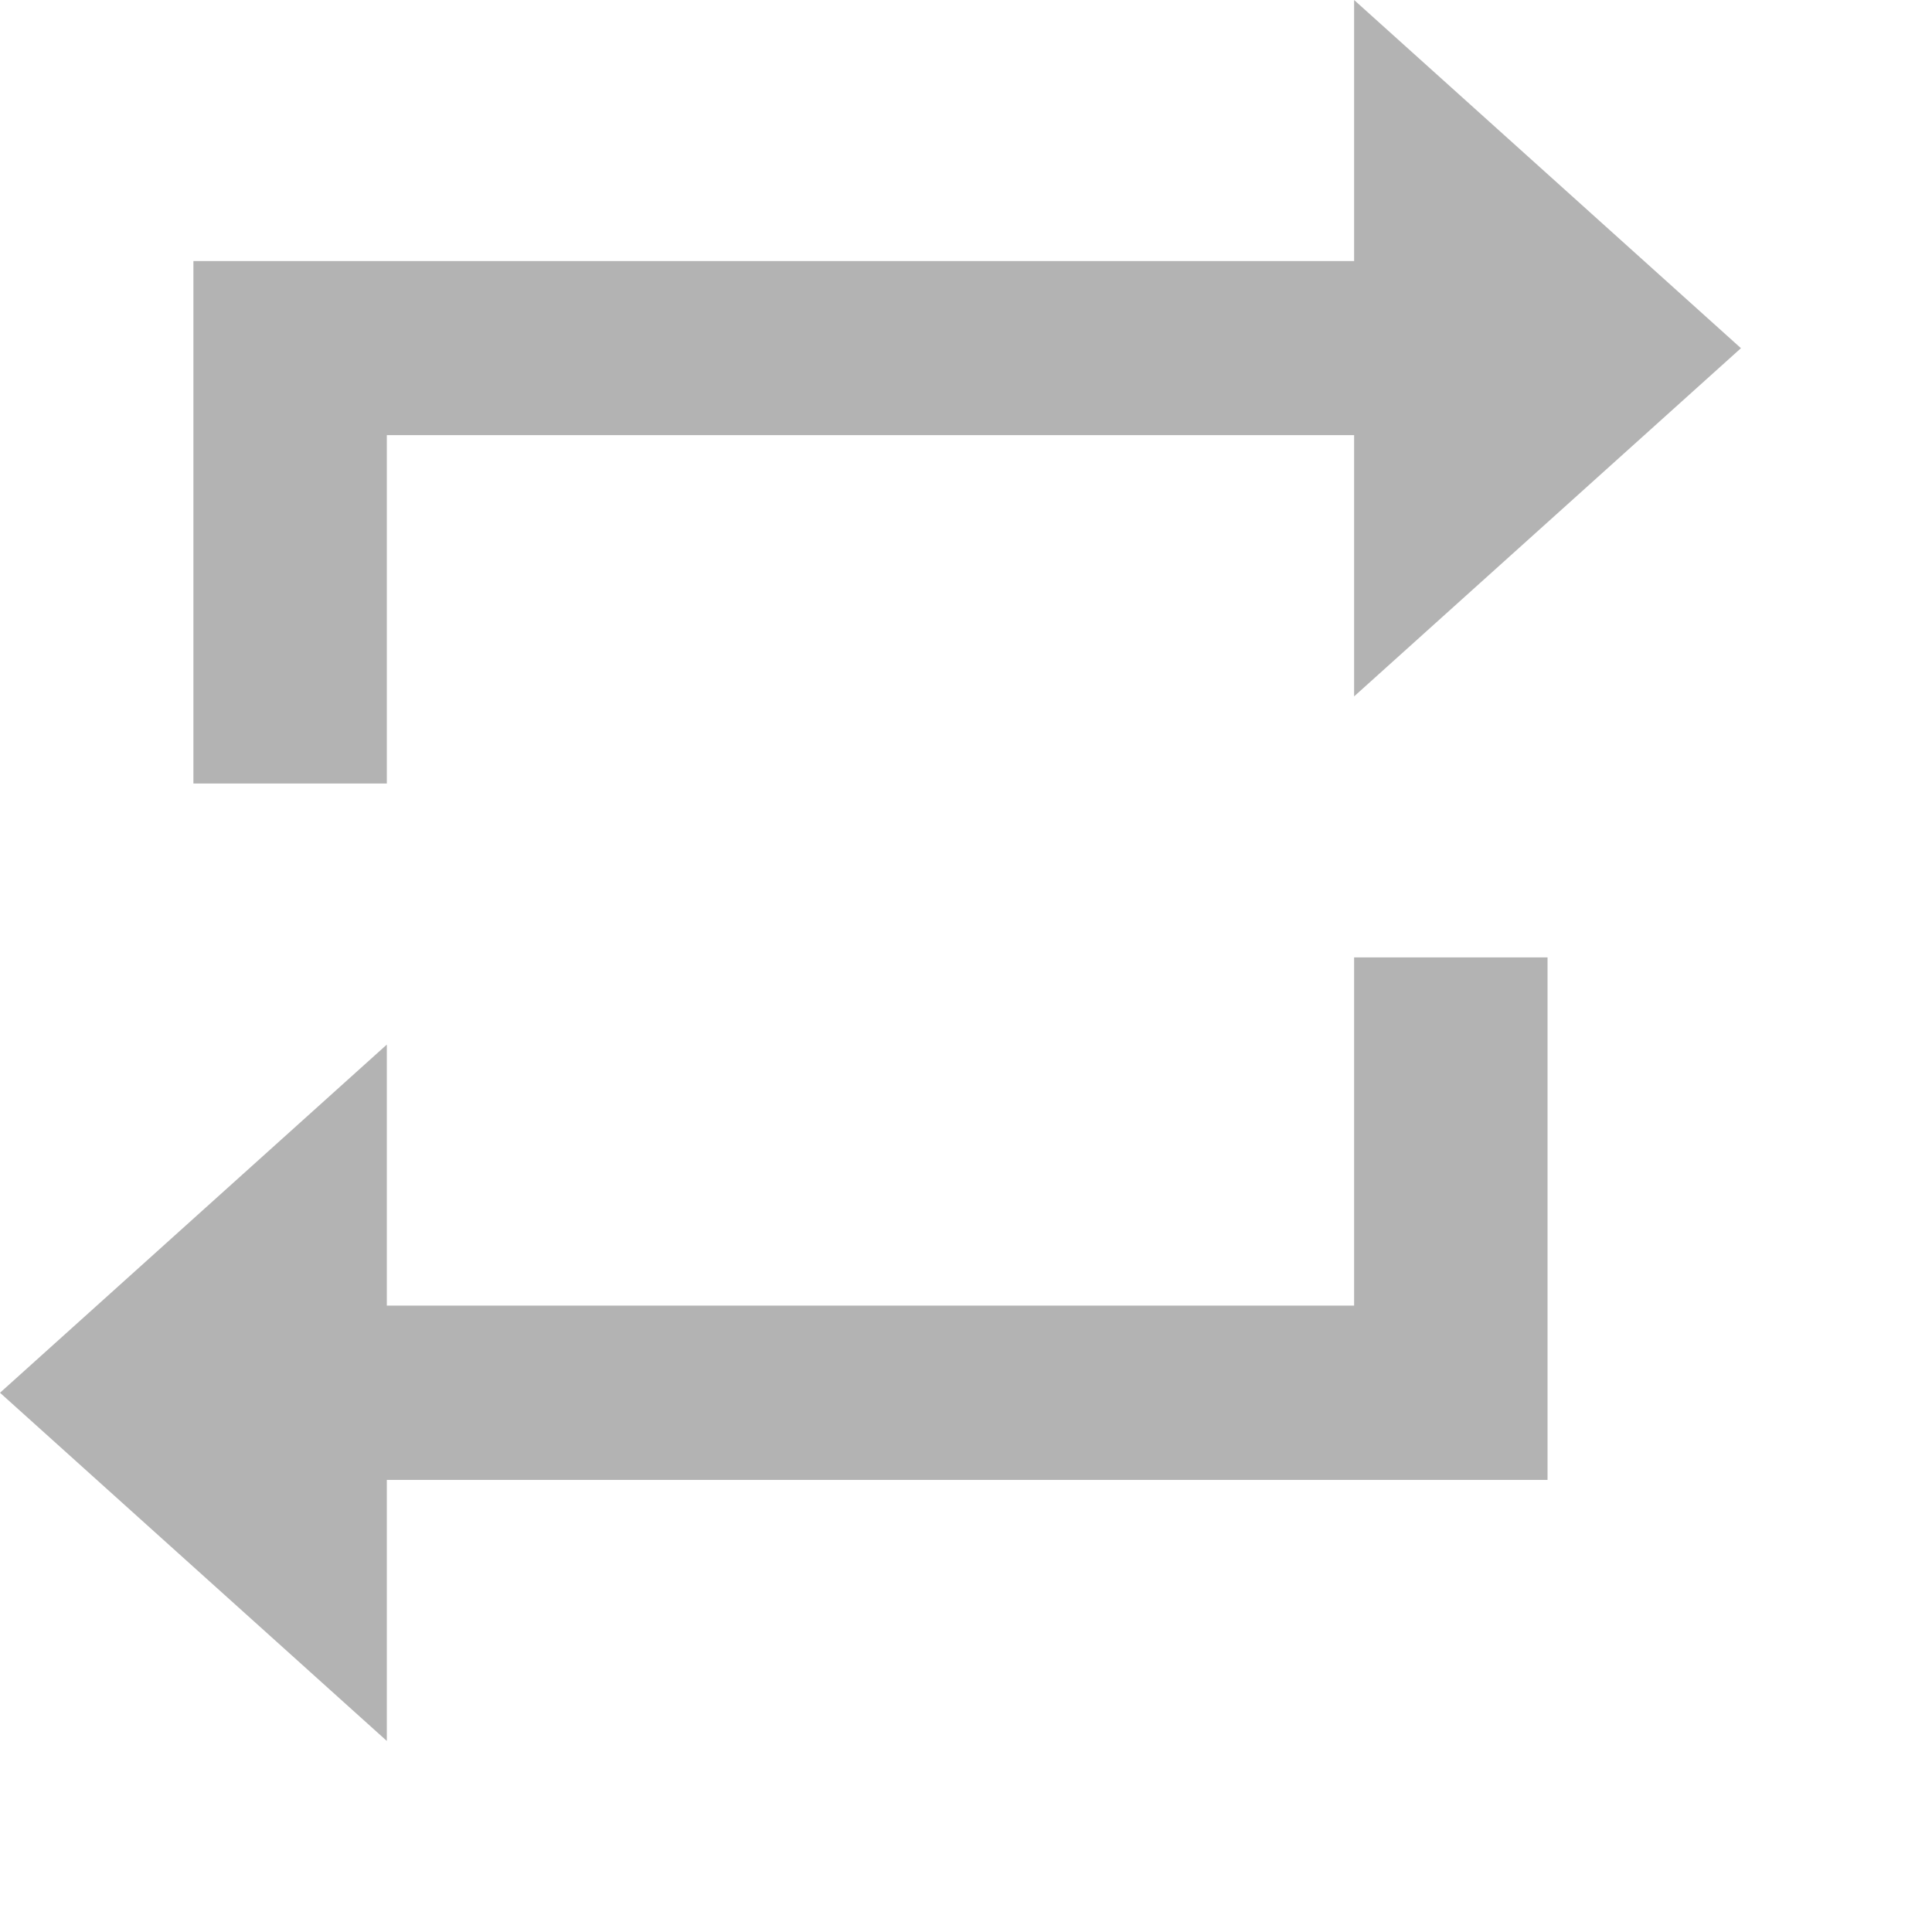
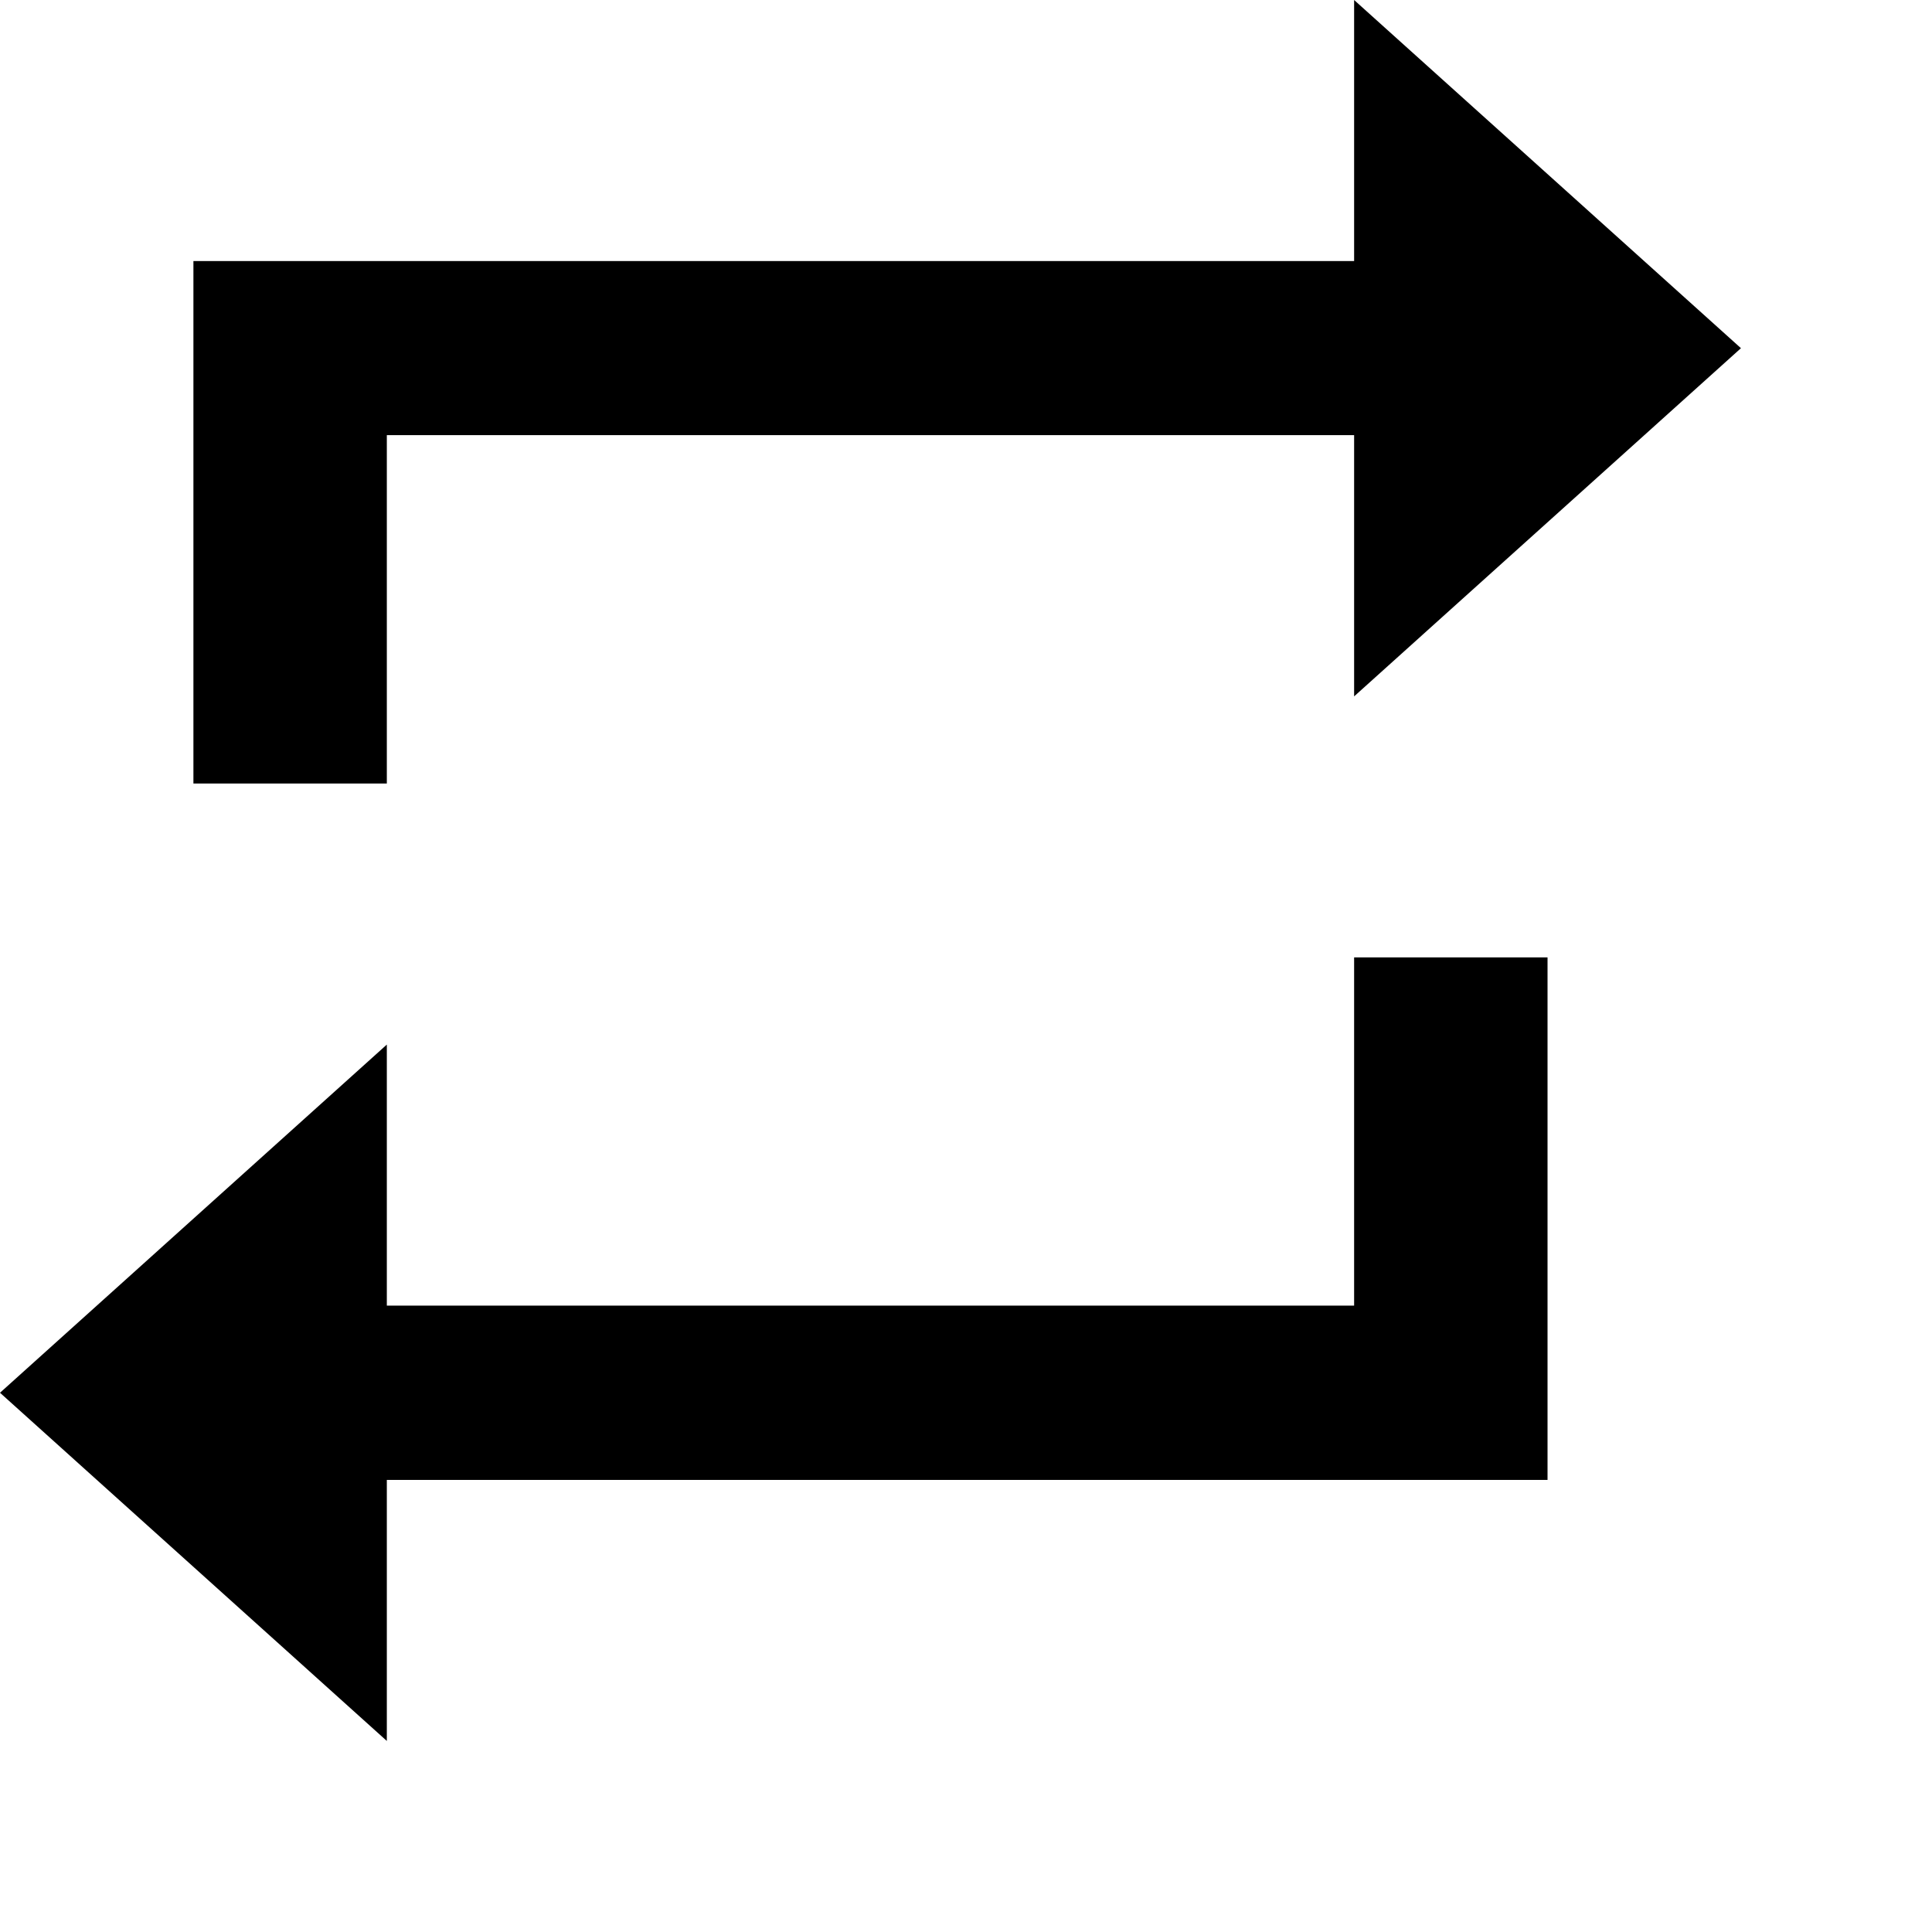
<svg xmlns="http://www.w3.org/2000/svg" width="9" height="9" viewBox="0 0 9 9" fill="none">
-   <path d="M1.802 2.027H6.308V3.244L8.11 1.622L6.308 0V1.216H0.901V3.65H1.802V2.027ZM6.308 6.082H1.802V4.866L0 6.488L1.802 8.11V6.894H7.209V4.46H6.308V6.082Z" fill="#B3B3B3" />
+   <path d="M1.802 2.027H6.308V3.244L8.11 1.622L6.308 0V1.216H0.901V3.65H1.802V2.027ZM6.308 6.082H1.802V4.866L0 6.488L1.802 8.11V6.894H7.209V4.46H6.308V6.082Z" fill="#000" />
</svg>
